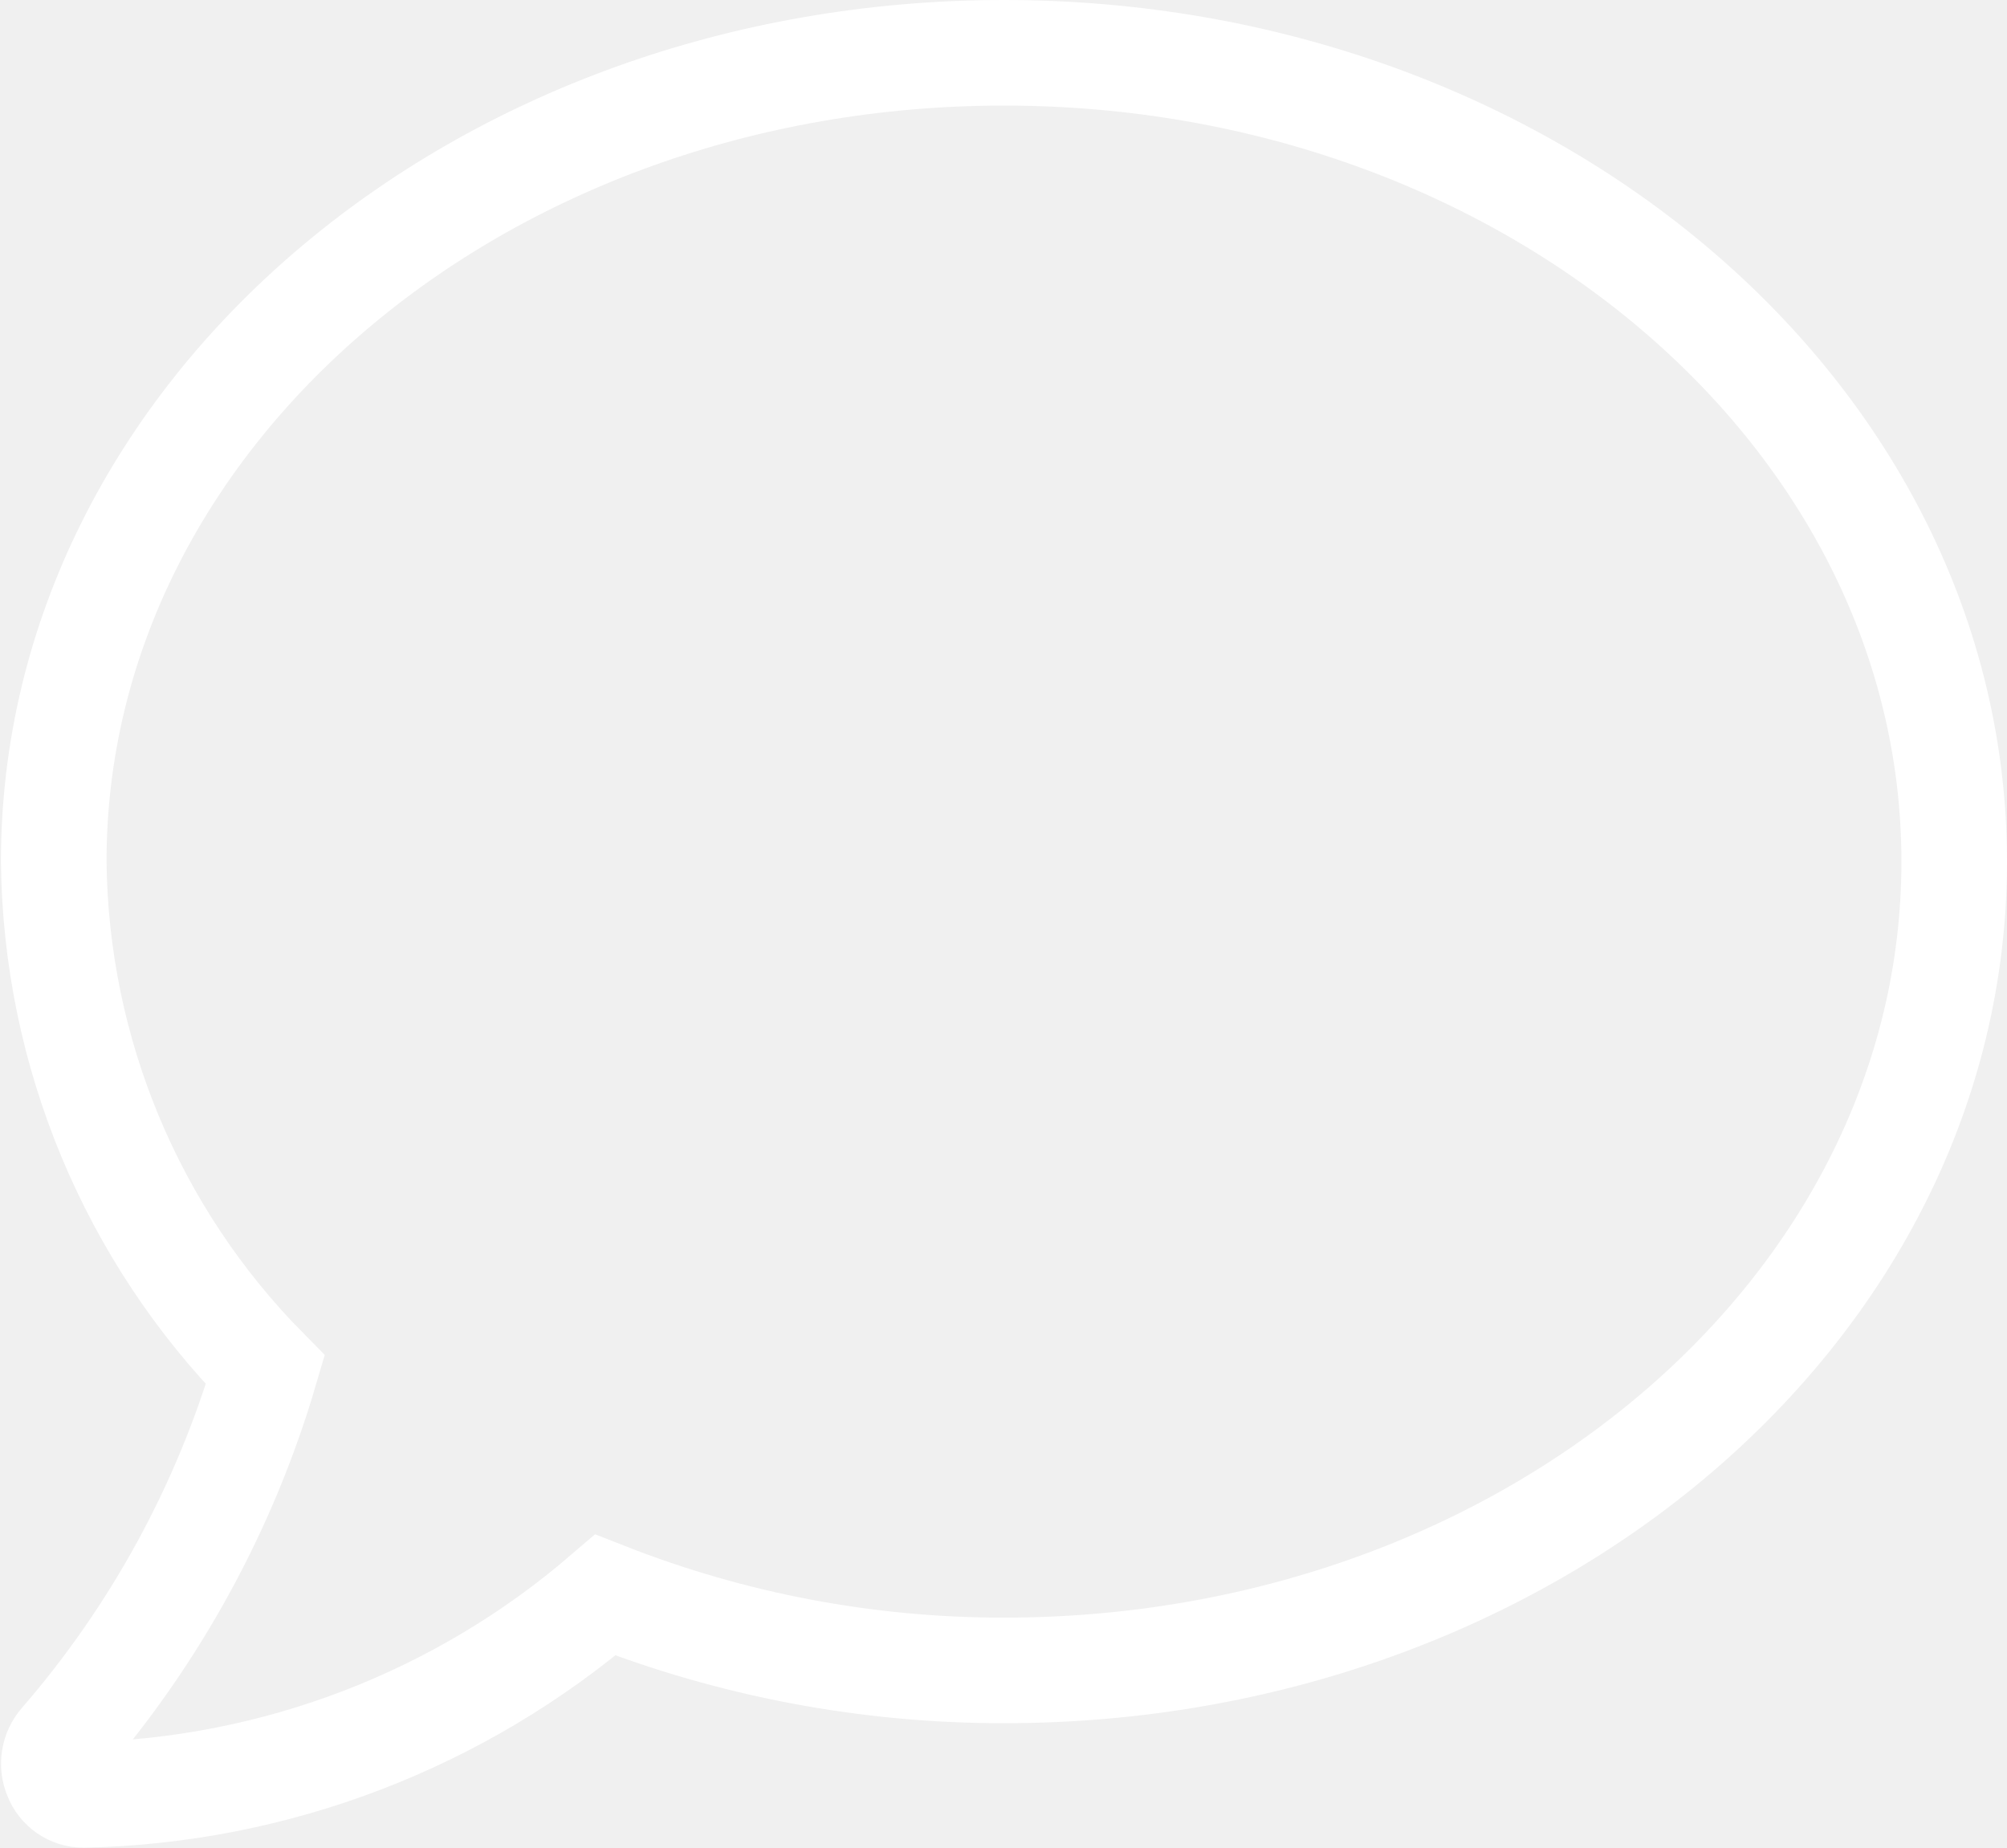
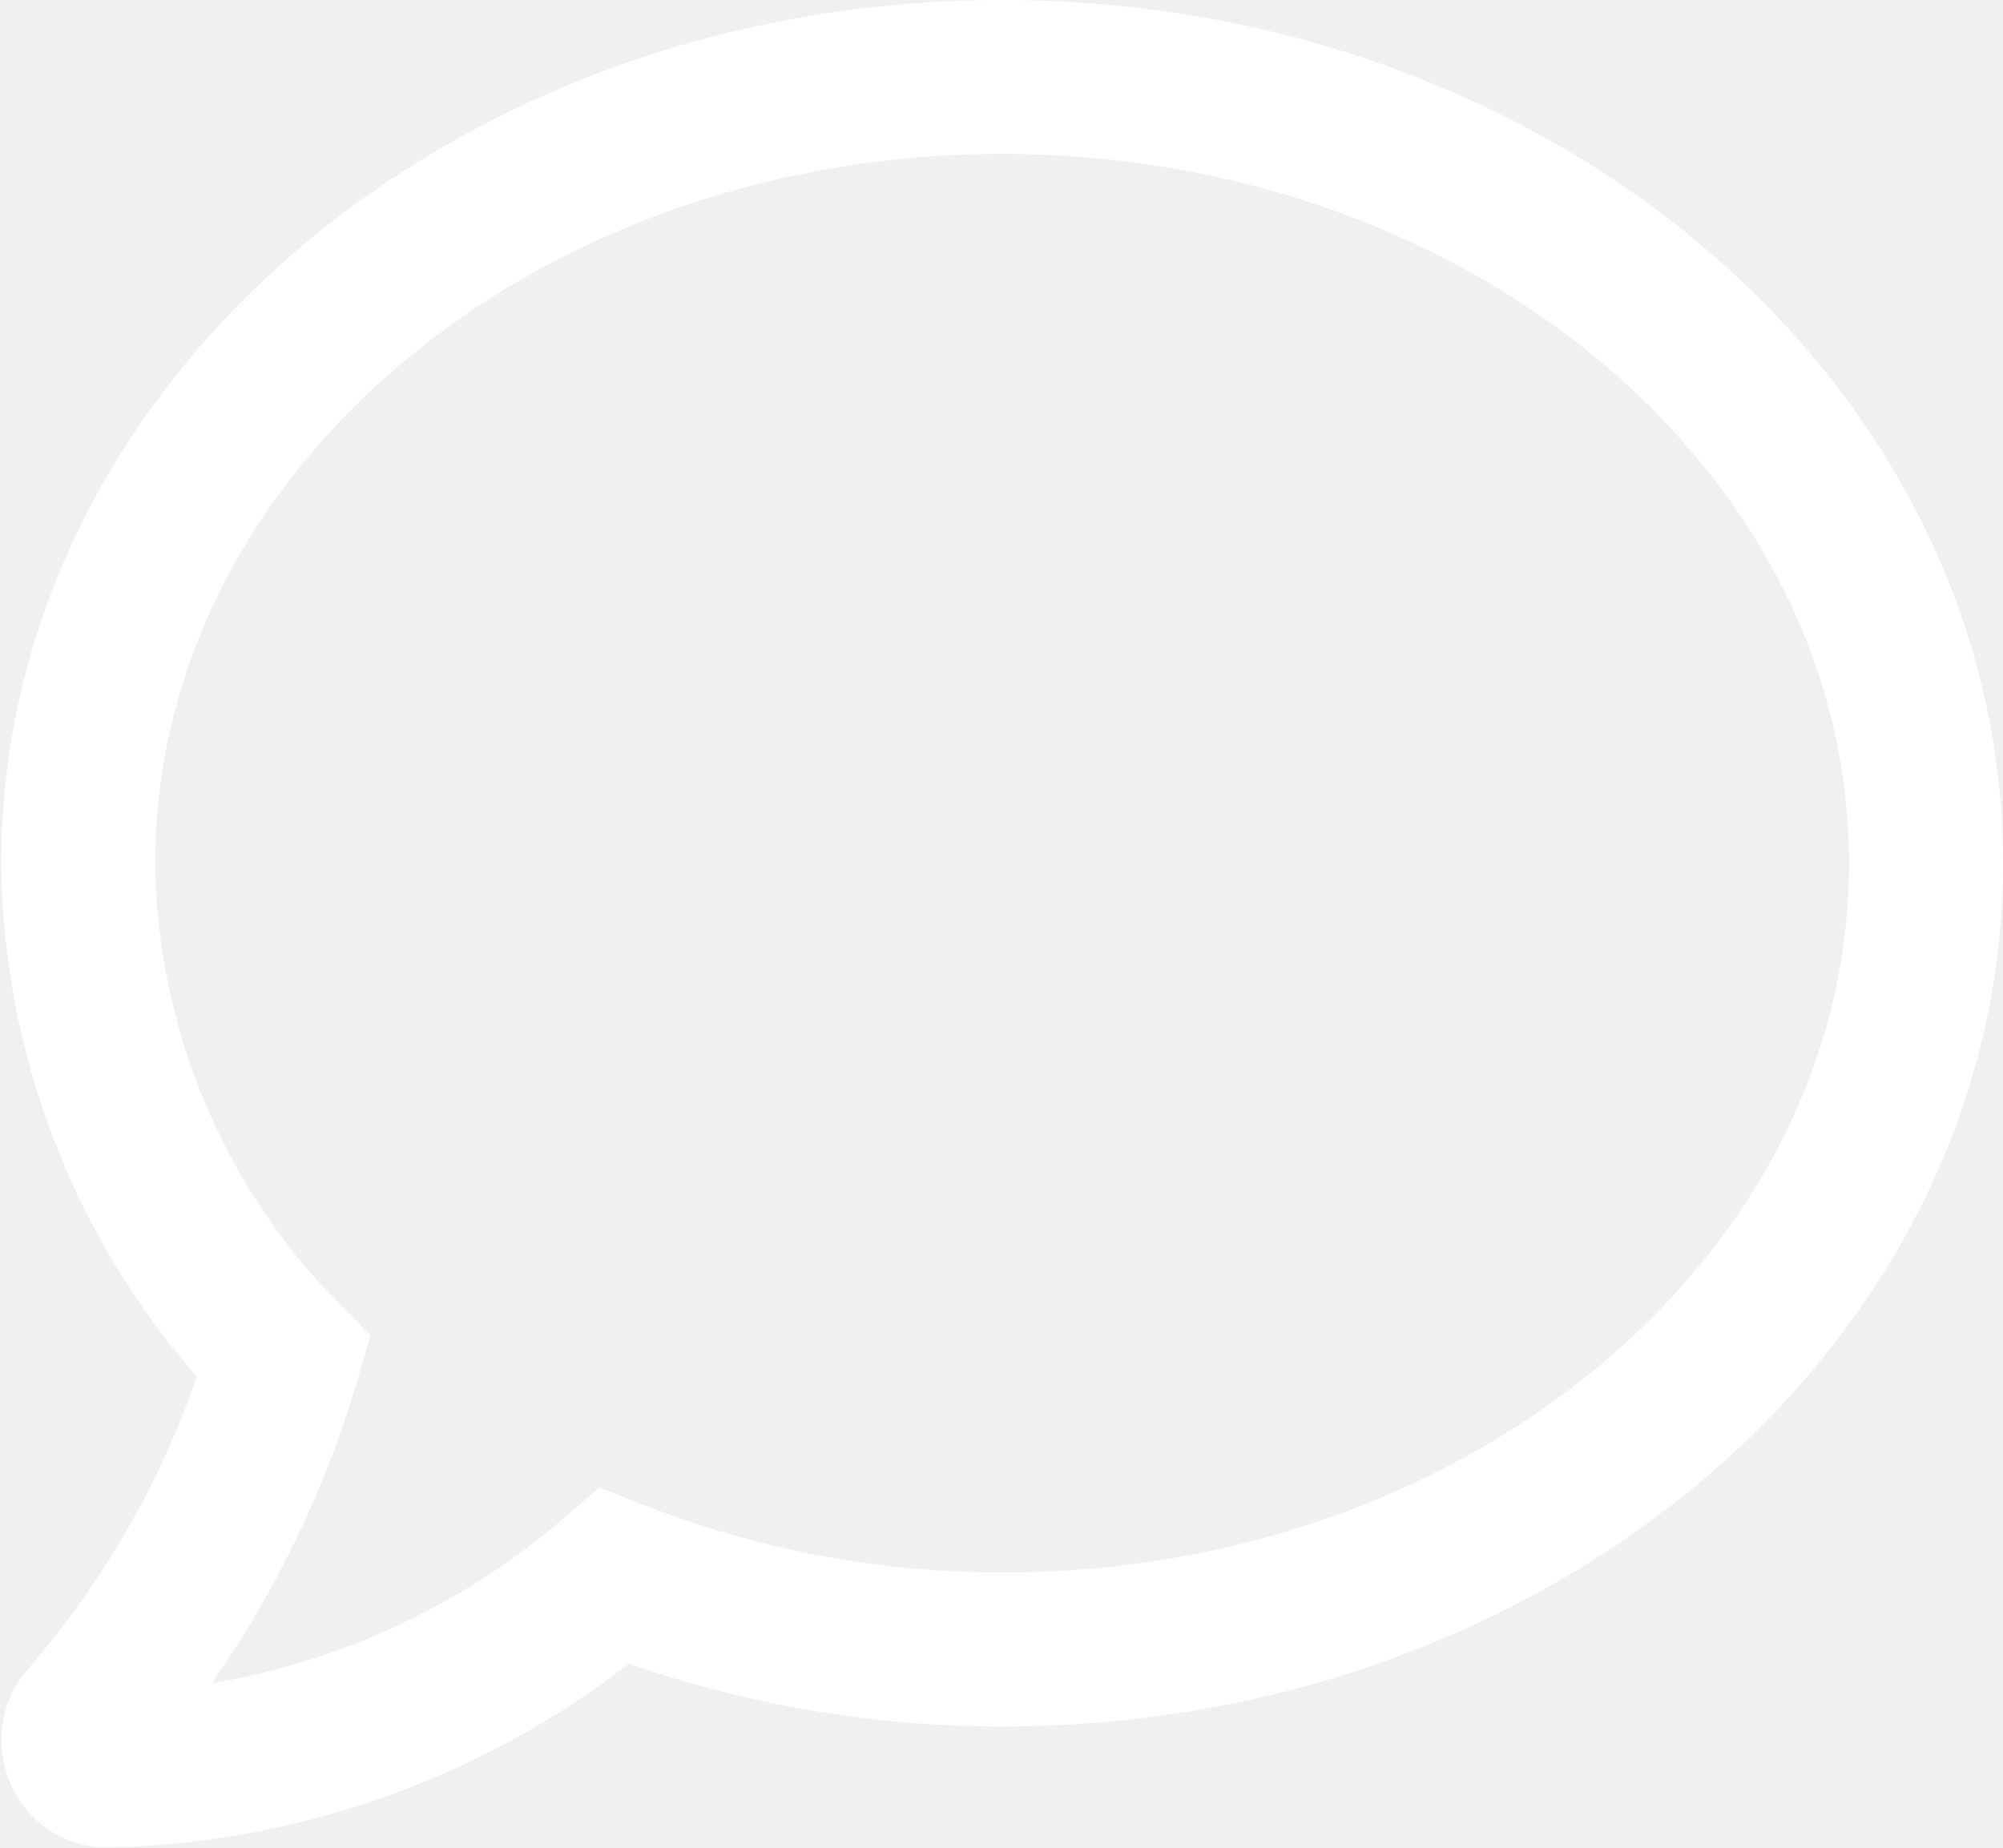
- <svg xmlns="http://www.w3.org/2000/svg" width="38.018" height="35" viewBox="0 0 38.018 35">
-   <path id="Icon_awesome-comment" data-name="Icon awesome-comment" d="M18,2.25C8.058,2.25,0,9.108,0,17.571A13.911,13.911,0,0,0,4.008,27.2,18.925,18.925,0,0,1,.155,34.256a.607.607,0,0,0-.105.641.551.551,0,0,0,.513.354,15.67,15.67,0,0,0,9.886-3.786A20.58,20.58,0,0,0,18,32.893c9.942,0,18-6.858,18-15.321S27.942,2.25,18,2.25Z" transform="translate(1.018 -1.25)" fill="none" stroke="#fff" stroke-width="2" />
+ <svg xmlns="http://www.w3.org/2000/svg" width="39.024" height="36" viewBox="0 0 39.024 36">
+   <path id="Icon_awesome-comment" data-name="Icon awesome-comment" d="M18,2.25C8.058,2.25,0,9.108,0,17.571A13.911,13.911,0,0,0,4.008,27.2,18.925,18.925,0,0,1,.155,34.256a.607.607,0,0,0-.105.641.551.551,0,0,0,.513.354,15.67,15.67,0,0,0,9.886-3.786A20.58,20.58,0,0,0,18,32.893c9.942,0,18-6.858,18-15.321S27.942,2.25,18,2.25Z" transform="translate(1.524 -0.75)" fill="none" stroke="#fff" stroke-width="3" />
</svg>
